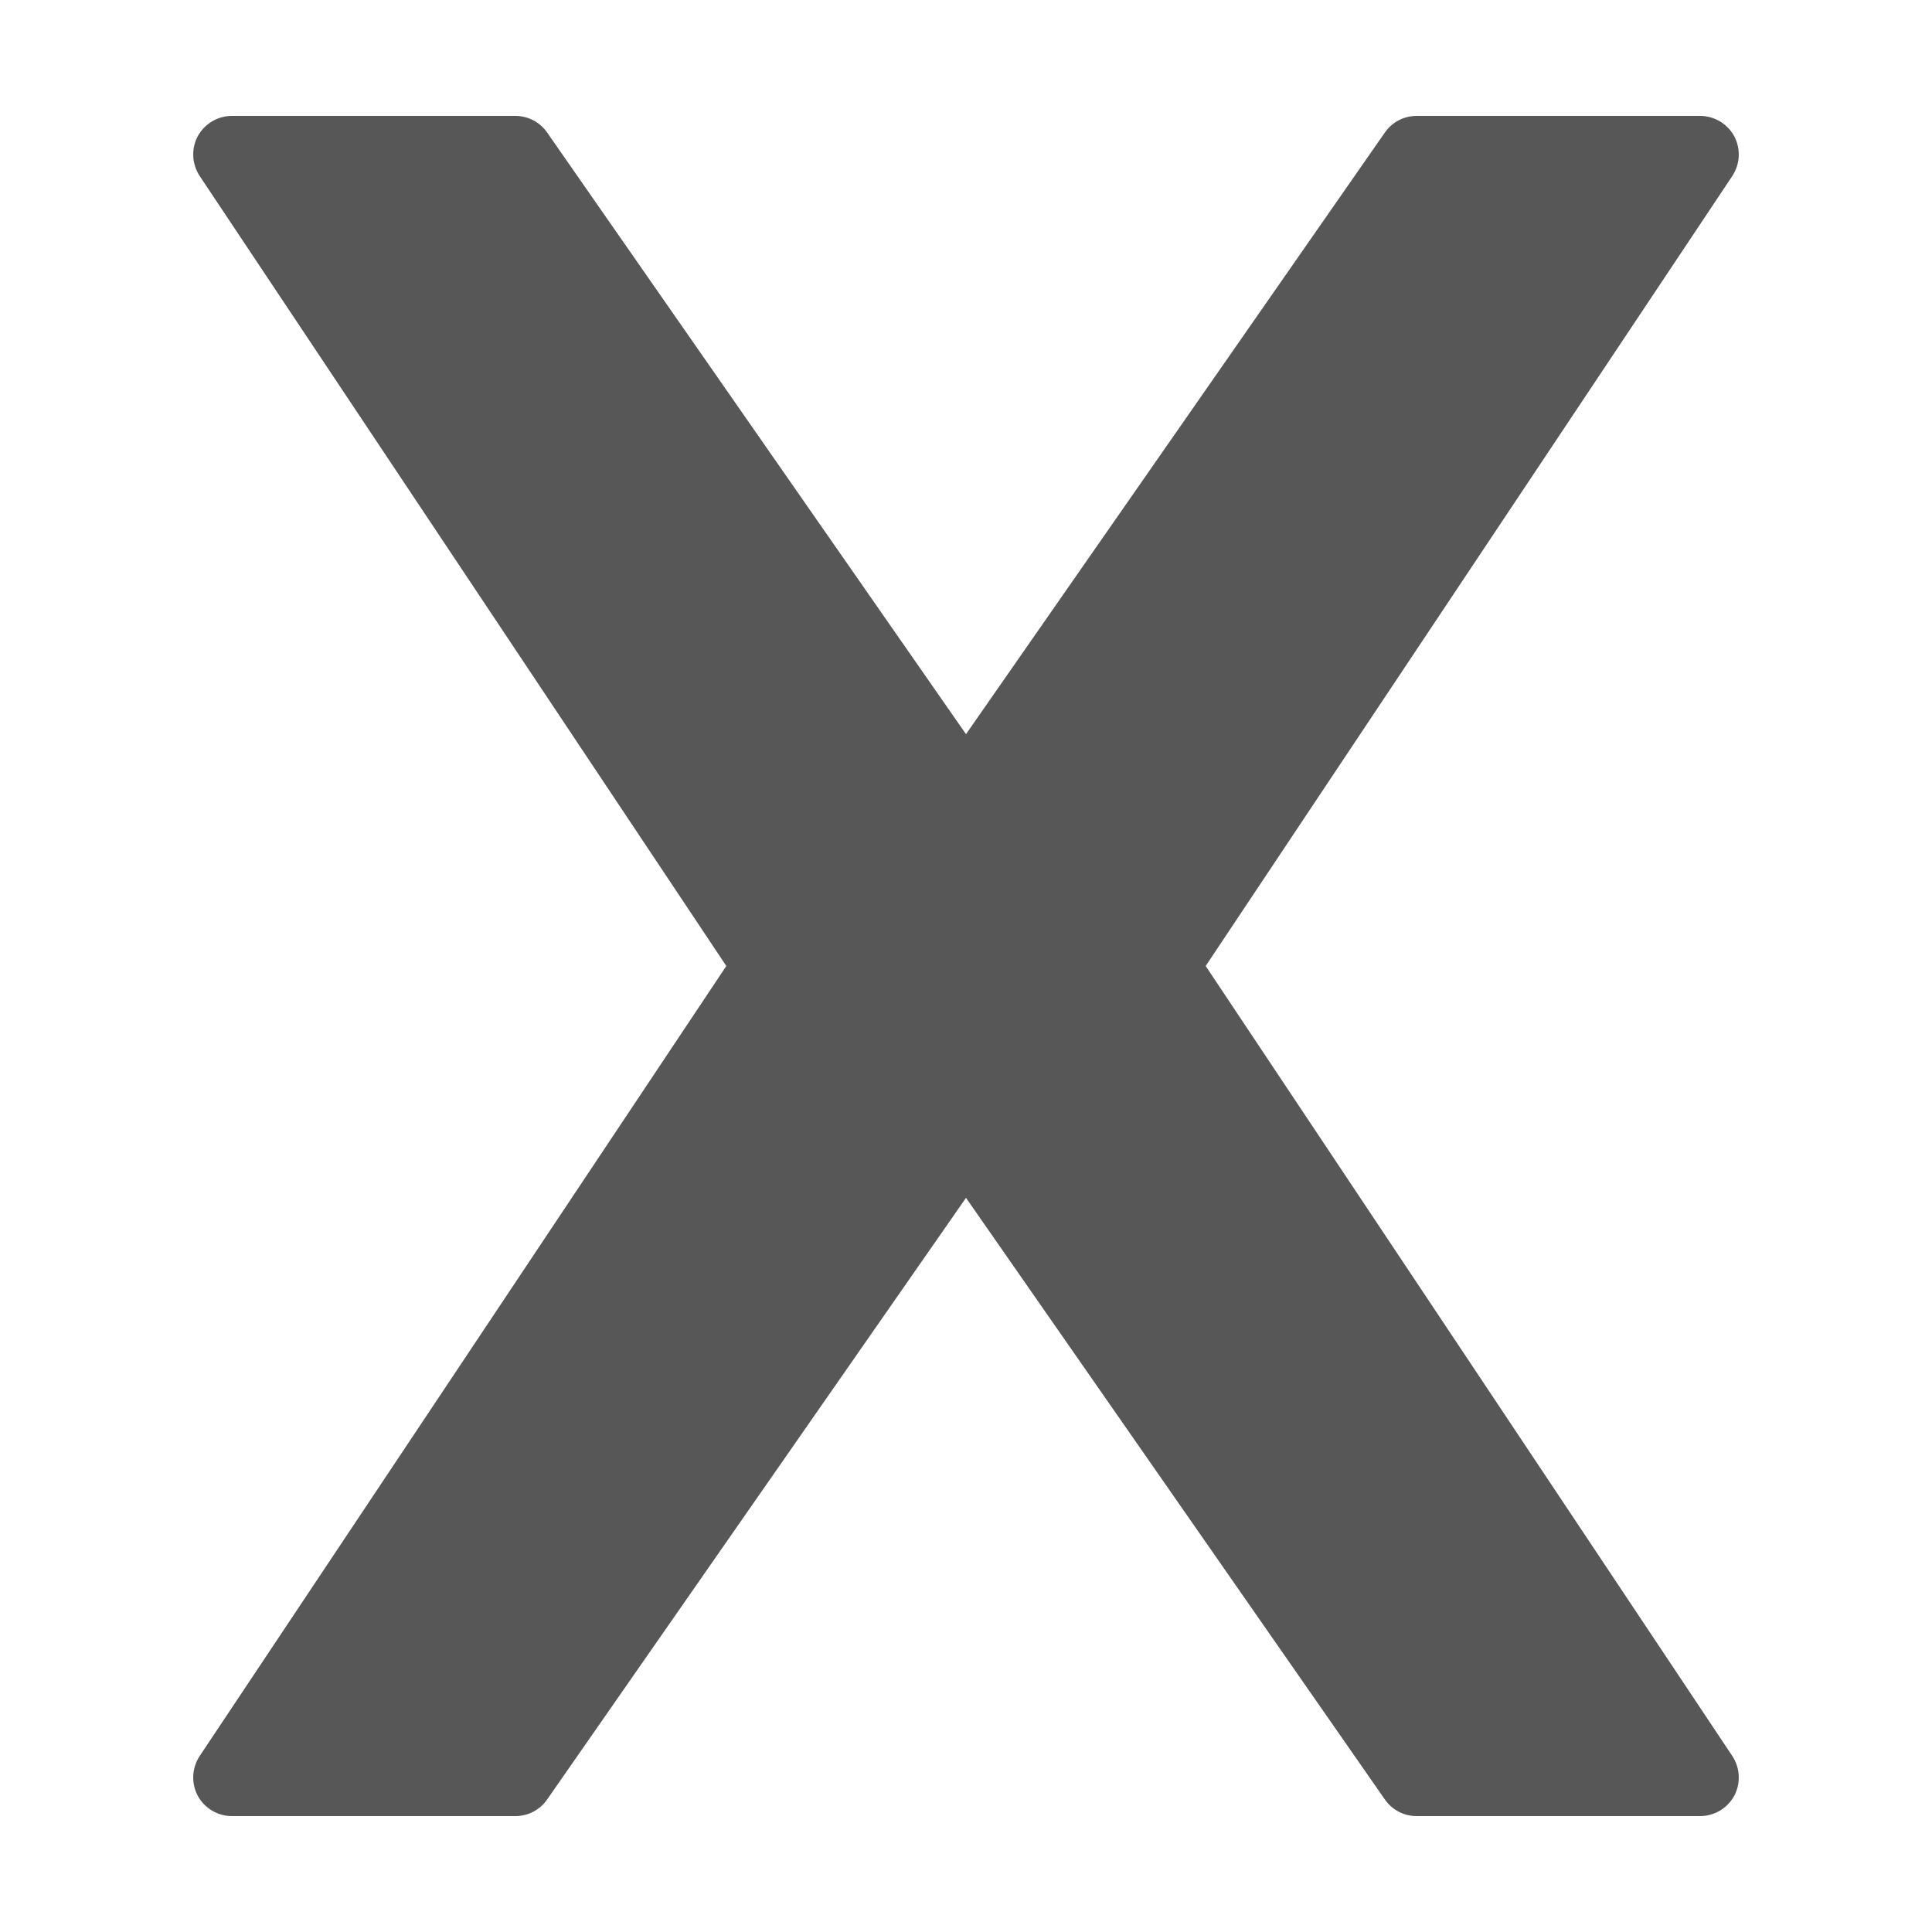
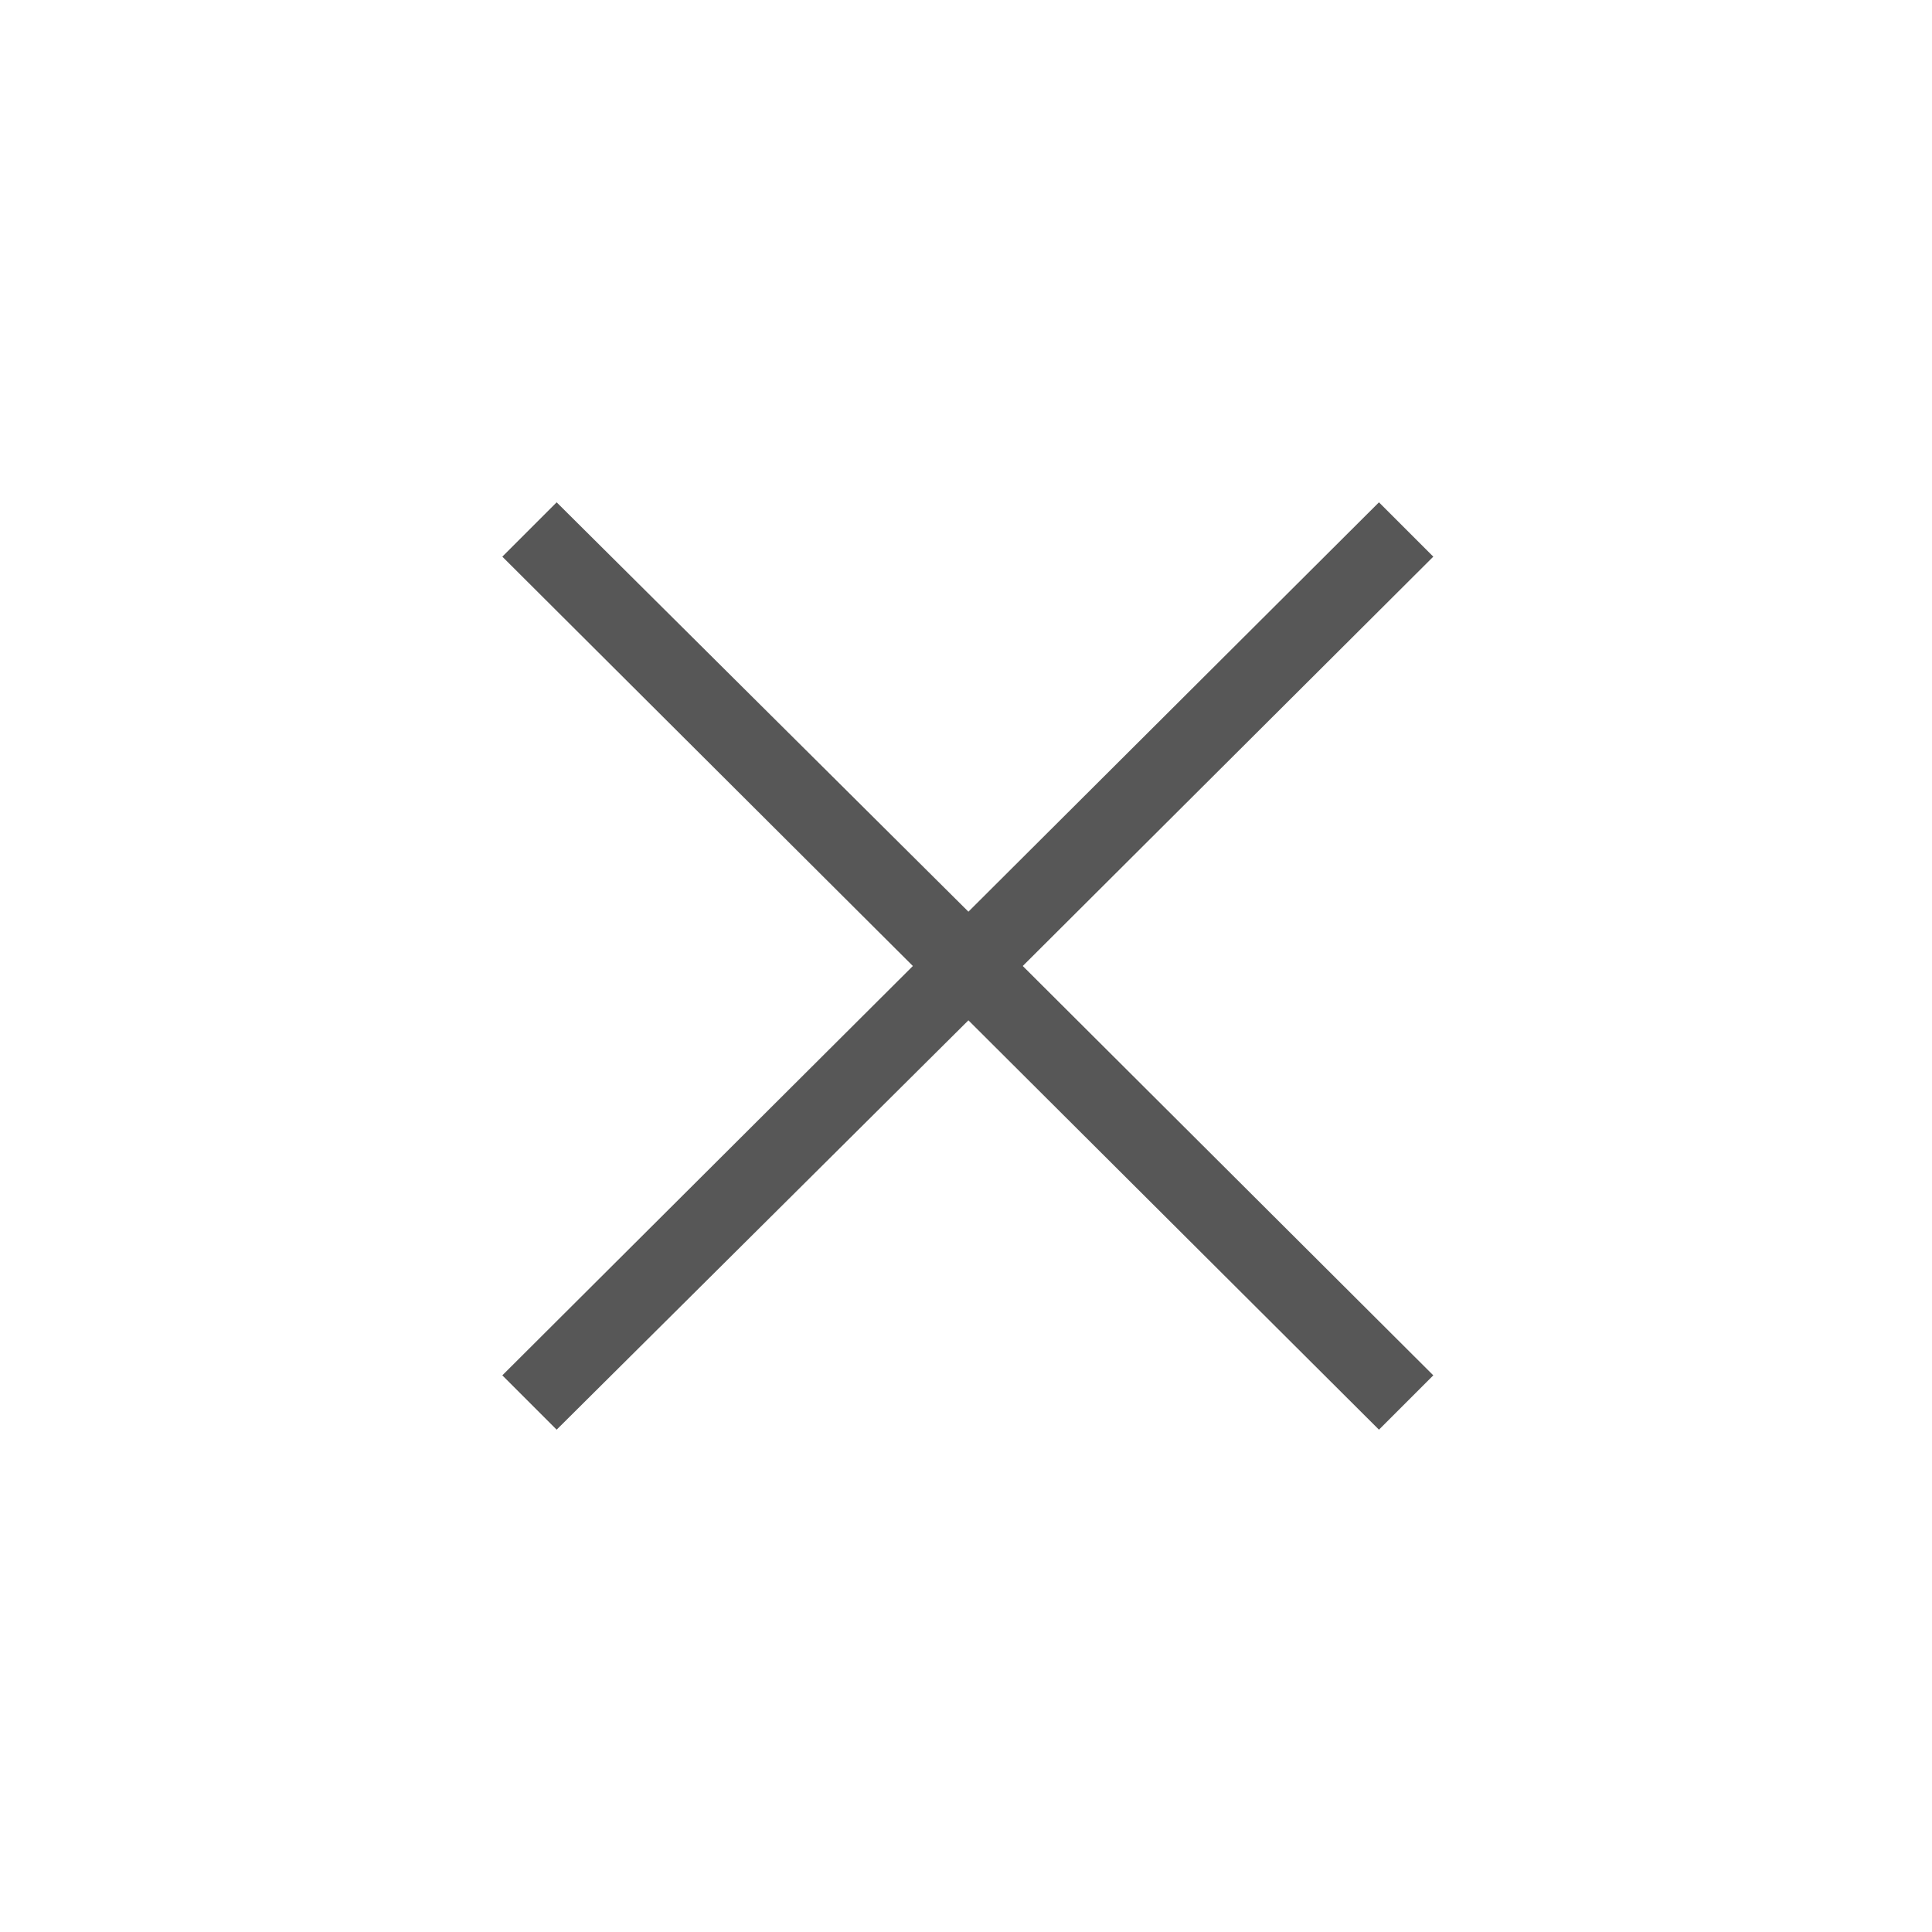
- <svg xmlns="http://www.w3.org/2000/svg" width="50pt" height="50pt" viewBox="0 0 50 50" version="1.1">
-   <g id="surface1116538">
-     <path style=" stroke:none;fill-rule:nonzero;fill:rgb(34.118%,34.118%,34.118%);fill-opacity:1;" d="M 31.203 25 L 44.832 4.555 C 45.035 4.246 45.055 3.855 44.883 3.527 C 44.707 3.203 44.367 3 44 3 L 36.66 3 C 36.332 3 36.027 3.16 35.84 3.43 L 25 19 L 14.16 3.43 C 13.973 3.16 13.668 3 13.34 3 L 6 3 C 5.633 3 5.293 3.203 5.117 3.527 C 4.945 3.852 4.965 4.246 5.168 4.555 L 18.797 25 L 5.168 45.445 C 4.965 45.754 4.945 46.145 5.117 46.473 C 5.293 46.797 5.633 47 6 47 L 13.34 47 C 13.668 47 13.973 46.84 14.16 46.57 L 25 31 L 35.84 46.57 C 36.027 46.84 36.332 47 36.66 47 L 44 47 C 44.367 47 44.707 46.797 44.883 46.473 C 45.055 46.148 45.035 45.754 44.832 45.445 Z M 31.203 25 " />
+ <svg xmlns="http://www.w3.org/2000/svg" width="100pt" height="100pt" viewBox="0 0 100 100" version="1.1">
+   <g id="surface3608583">
+     <path style=" stroke:none;fill-rule:nonzero;fill:rgb(34.118%,34.118%,34.118%);fill-opacity:1;" d="M 28.812 26 L 26 28.812 L 47.25 50 L 26 71.188 L 28.812 74 L 50.125 52.812 L 71.375 74 L 74.188 71.188 L 52.938 50 L 74.188 28.812 L 71.375 26 L 50.125 47.188 Z M 28.812 26 " />
  </g>
</svg>
